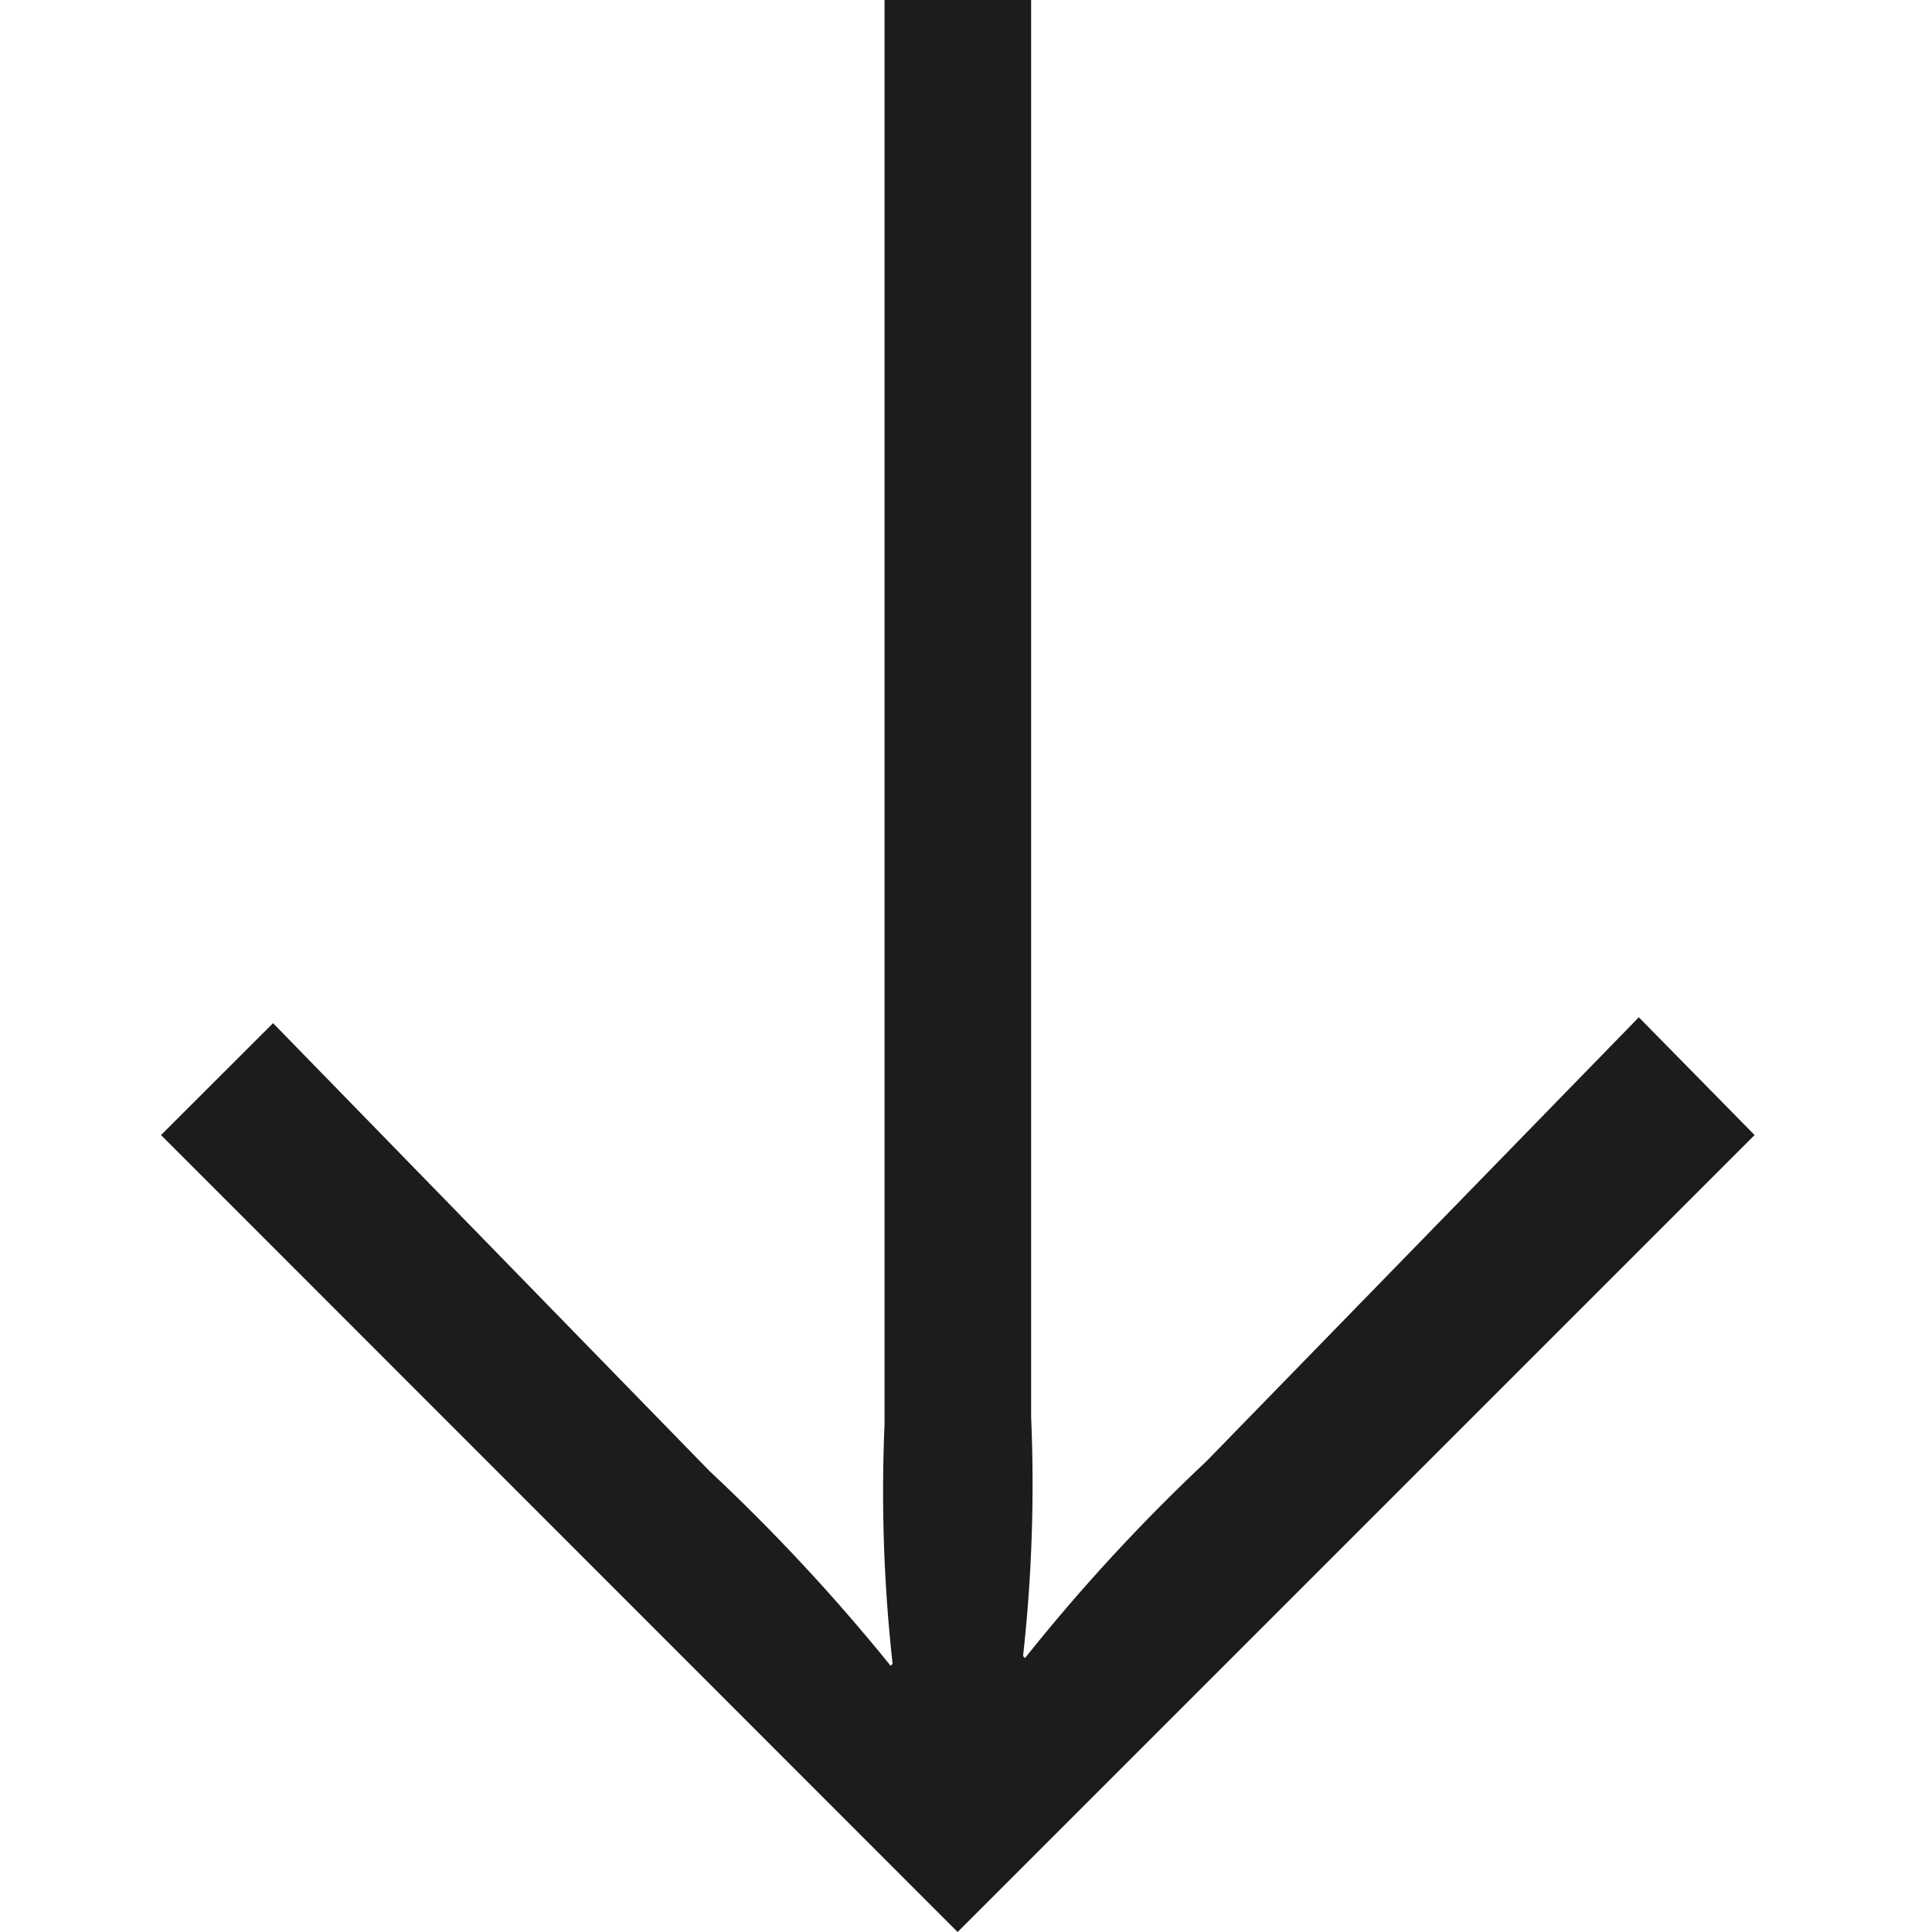
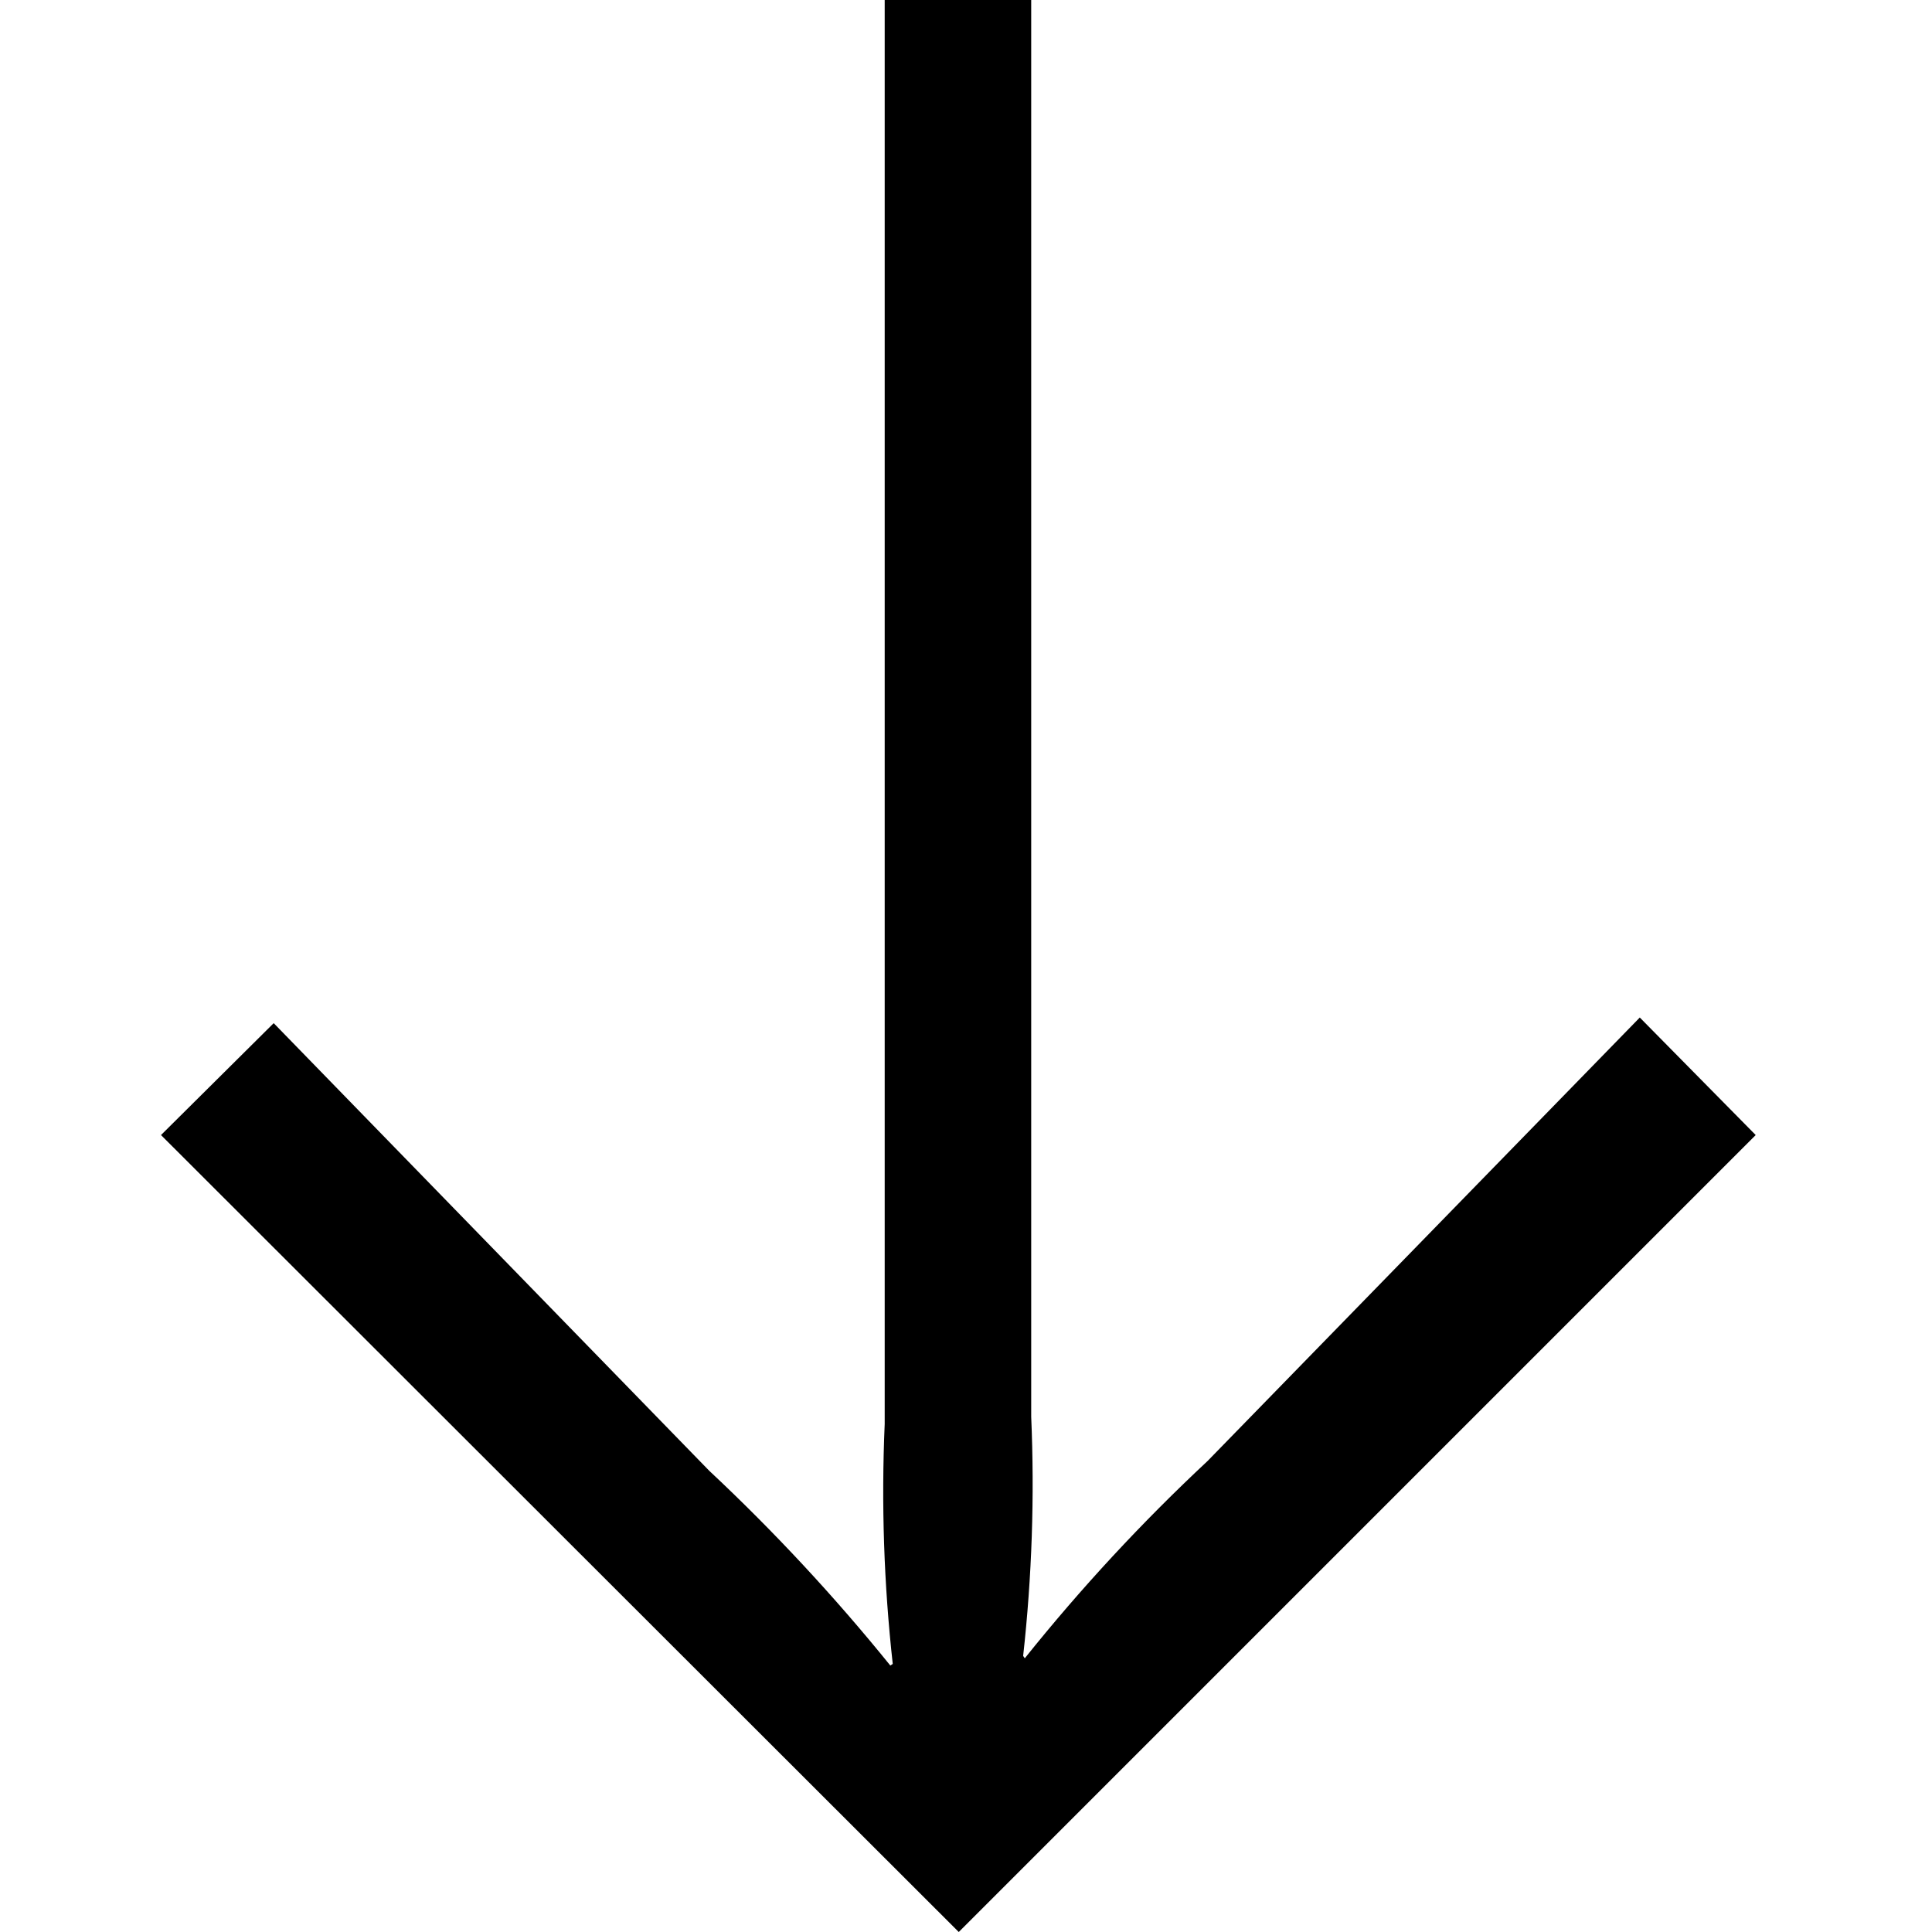
- <svg xmlns="http://www.w3.org/2000/svg" width="24" height="24" viewBox="0 0 24 24">
-   <defs>
-     <clipPath id="clip-path">
-       <rect width="24" height="24" fill="none" />
-     </clipPath>
-   </defs>
-   <g id="icon_arrow-down" data-name="icon/arrow-down" clip-path="url(#clip-path)">
-     <rect id="Rechteck_1224" data-name="Rechteck 1224" width="24" height="24" fill="rgba(255,255,255,0)" />
-     <path id="Pfad_23745" data-name="Pfad 23745" d="M9741-2791.9l1.392-1.39,5.419,5.561a23.919,23.919,0,0,1,2.253,2.422l.024-.025a19.414,19.414,0,0,1-.1-2.973V-2806h1.821v17.6a19.418,19.418,0,0,1-.1,2.973l.024.024a23.124,23.124,0,0,1,2.255-2.446l5.37-5.514,1.438,1.463-9.9,9.9Z" transform="translate(-9739 2806)" fill="#1c1c1b" />
-   </g>
+ <svg xmlns="http://www.w3.org/2000/svg" viewBox="0 0 24 24">
+   <path d="M2 14.1l1.4-1.39 5.41 5.56a23.92 23.92 0 0 1 2.25 2.42l.03-.02a19.41 19.41 0 0 1-.1-2.98V0h1.82v17.6a19.42 19.42 0 0 1-.1 2.97l.02.03A23.12 23.12 0 0 1 15 18.15l5.37-5.51 1.44 1.46-9.9 9.9z" />
</svg>
